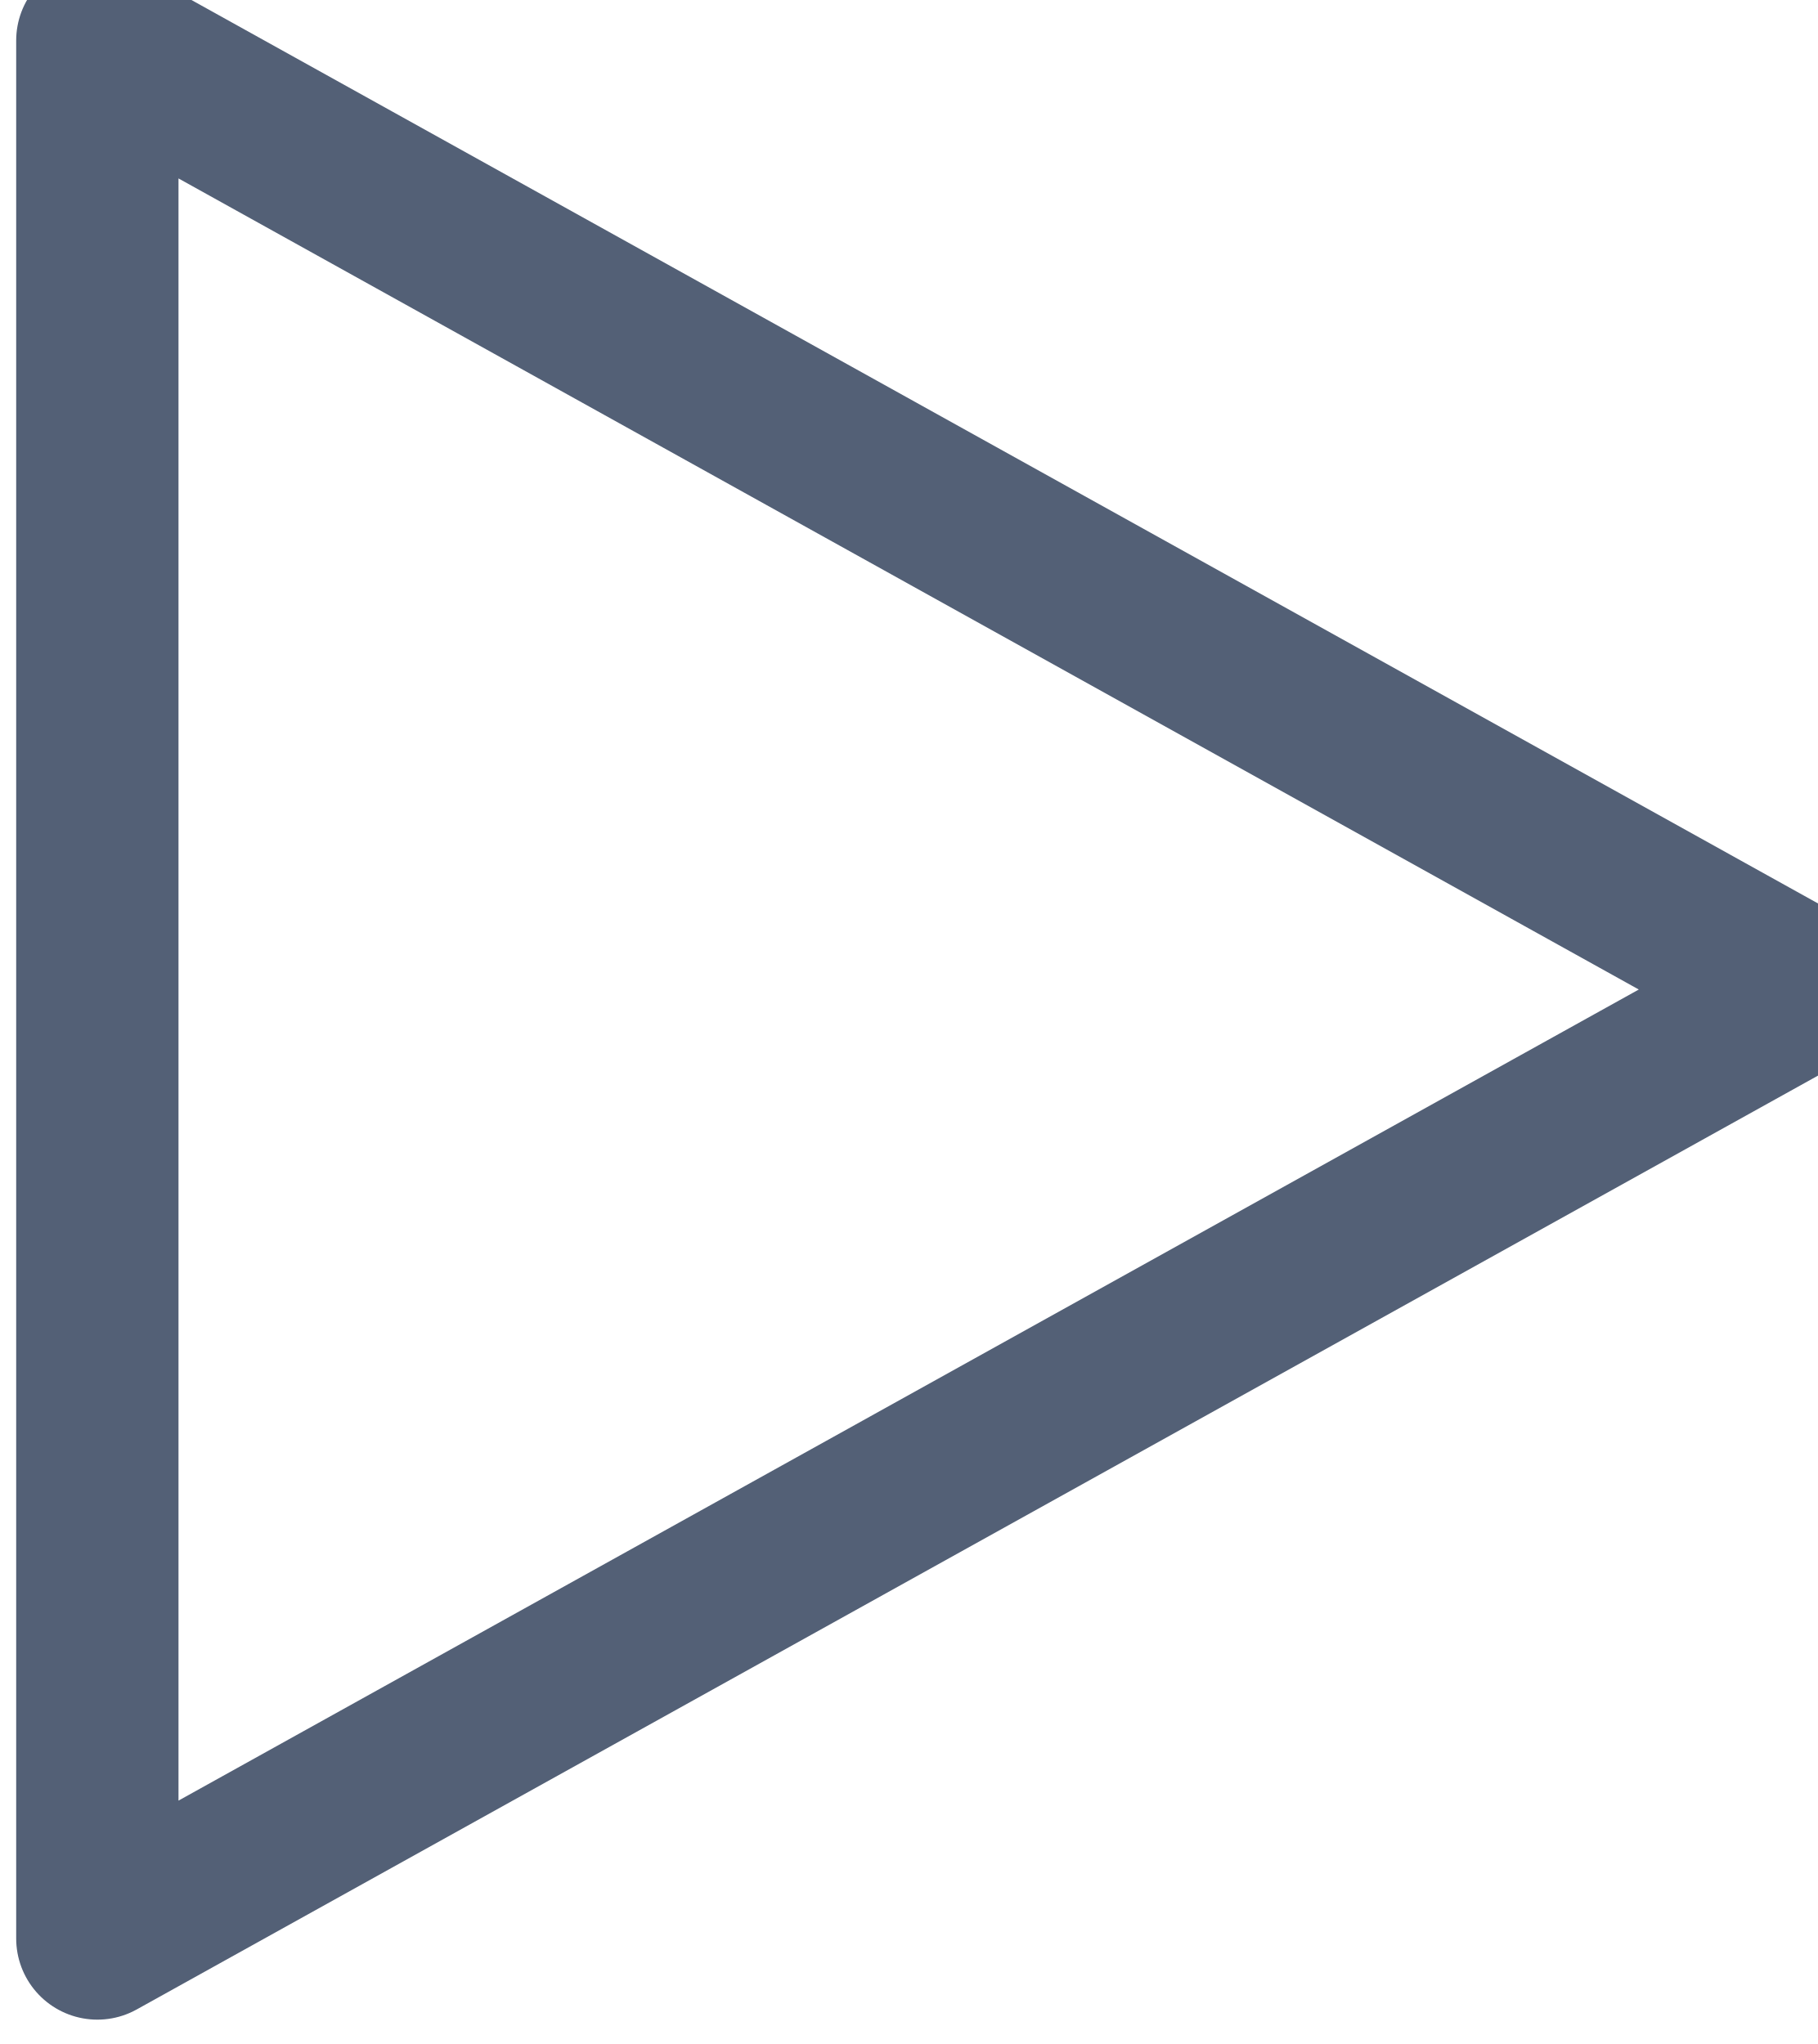
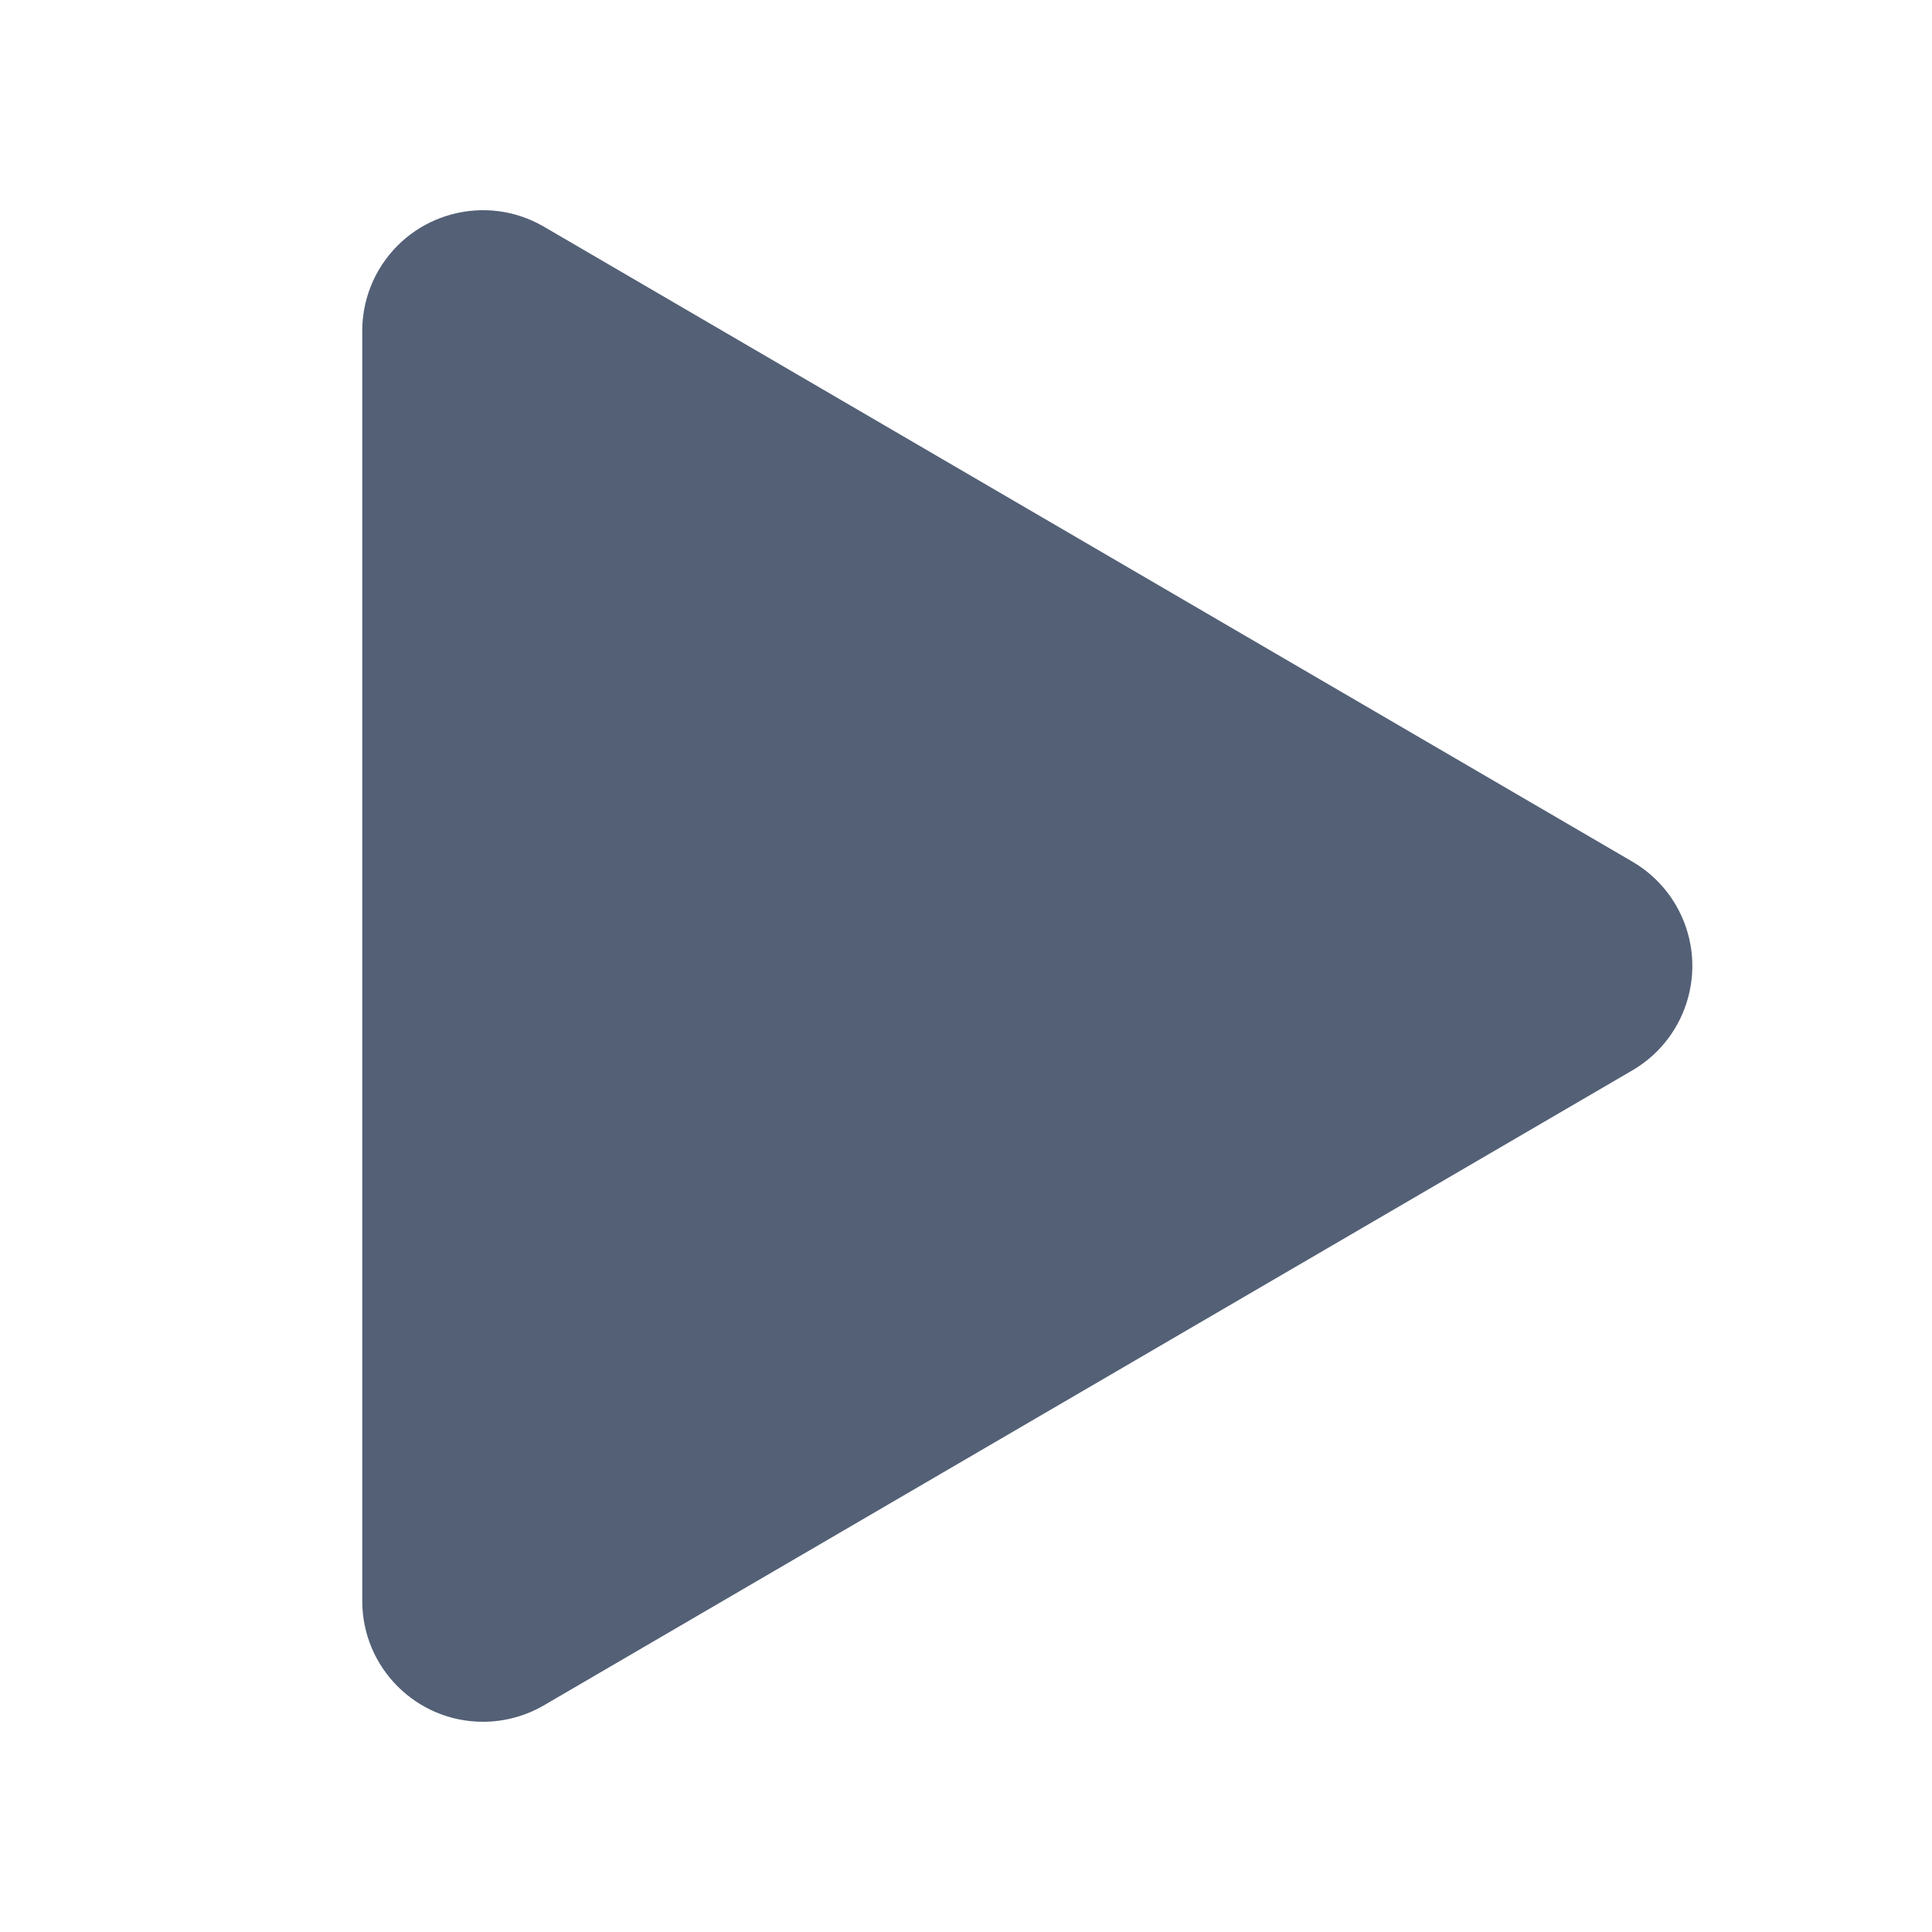
- <svg xmlns="http://www.w3.org/2000/svg" width="16" height="18" viewBox="0 0 16 18">
-   <path fill="none" stroke="#536076" stroke-linejoin="round" stroke-width="1.429" d="M7.143,-0.042 L15.5,15 L-1.214,15 L7.143,-0.042 Z" transform="rotate(90 7.143 8.714)" />
+ <svg xmlns="http://www.w3.org/2000/svg" width="16px" height="16px" viewBox="0 0 16 16" version="1.1">
+   <g id="list_icon_start/normal" stroke="none" stroke-width="1" fill="none" fill-rule="evenodd">
+     <path d="M3,2.741 L3,13.259 C3,13.811 3.448,14.259 4,14.259 C4.177,14.259 4.351,14.212 4.504,14.123 L13.519,8.864 C13.996,8.585 14.157,7.973 13.879,7.496 C13.792,7.347 13.668,7.223 13.519,7.136 L4.504,1.877 C4.027,1.599 3.415,1.76 3.136,2.237 C3.047,2.39 3,2.564 3,2.741 Z" id="路径-16" fill="#536076" />
+   </g>
</svg>
